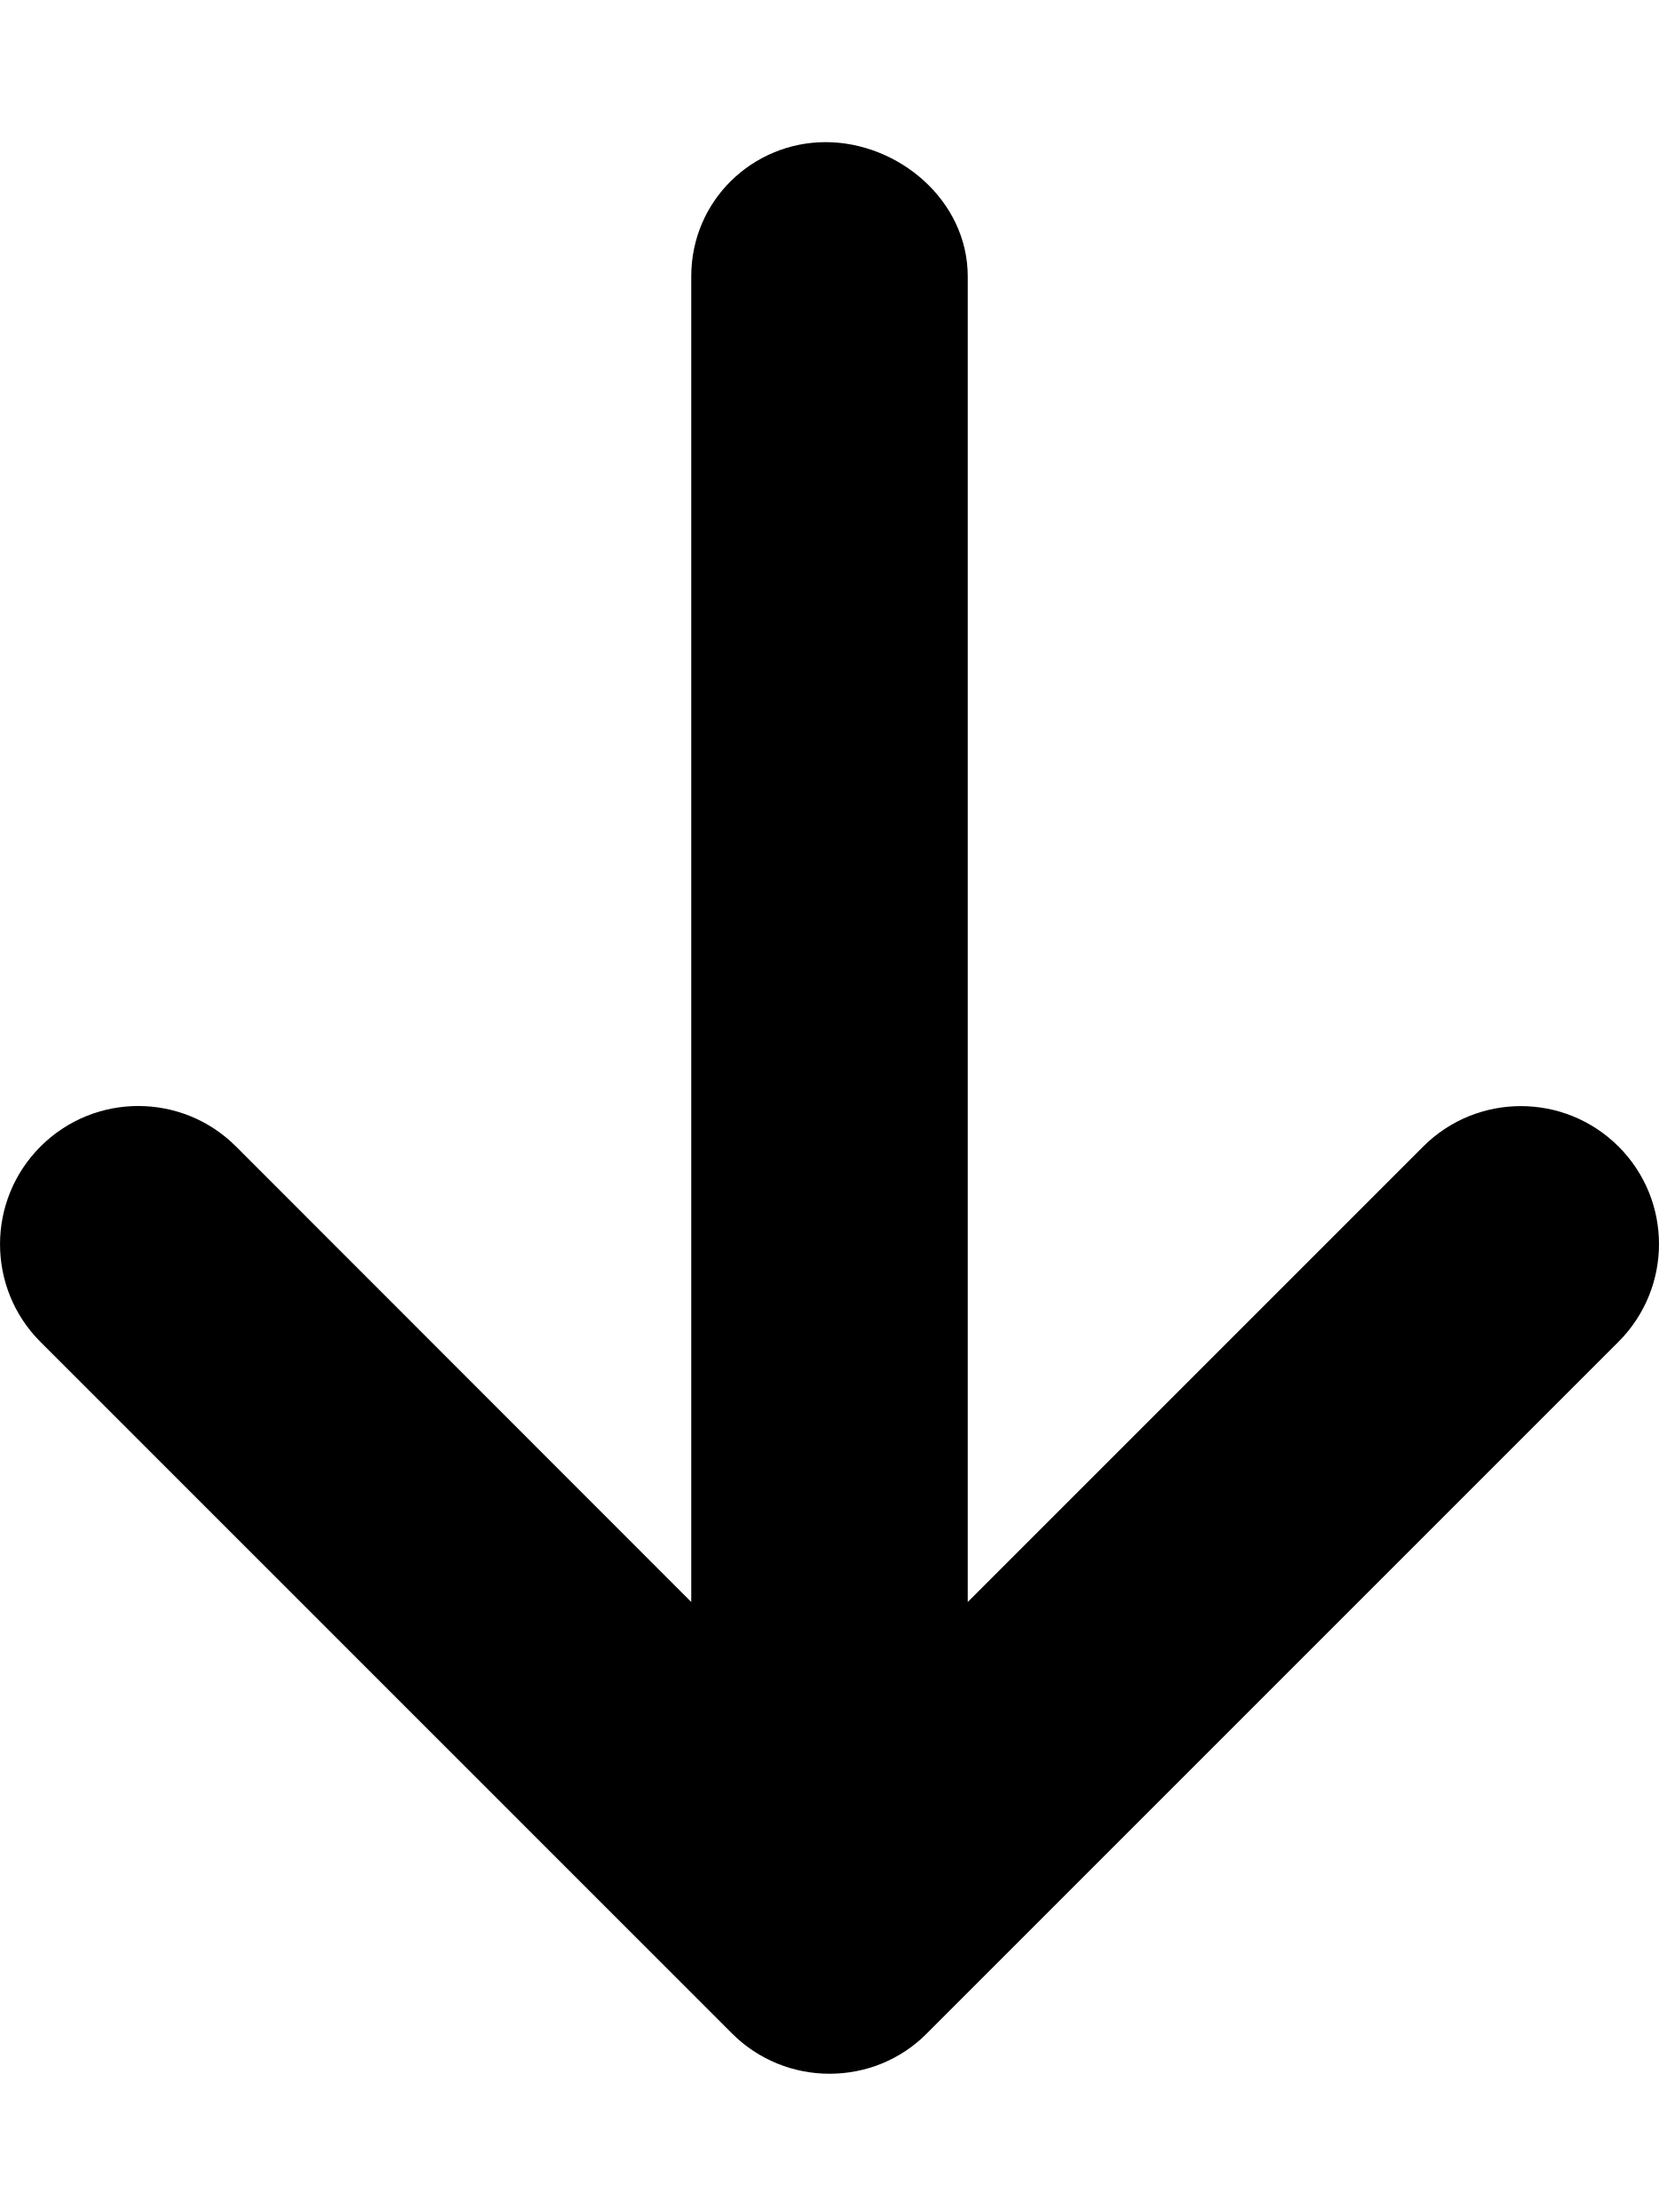
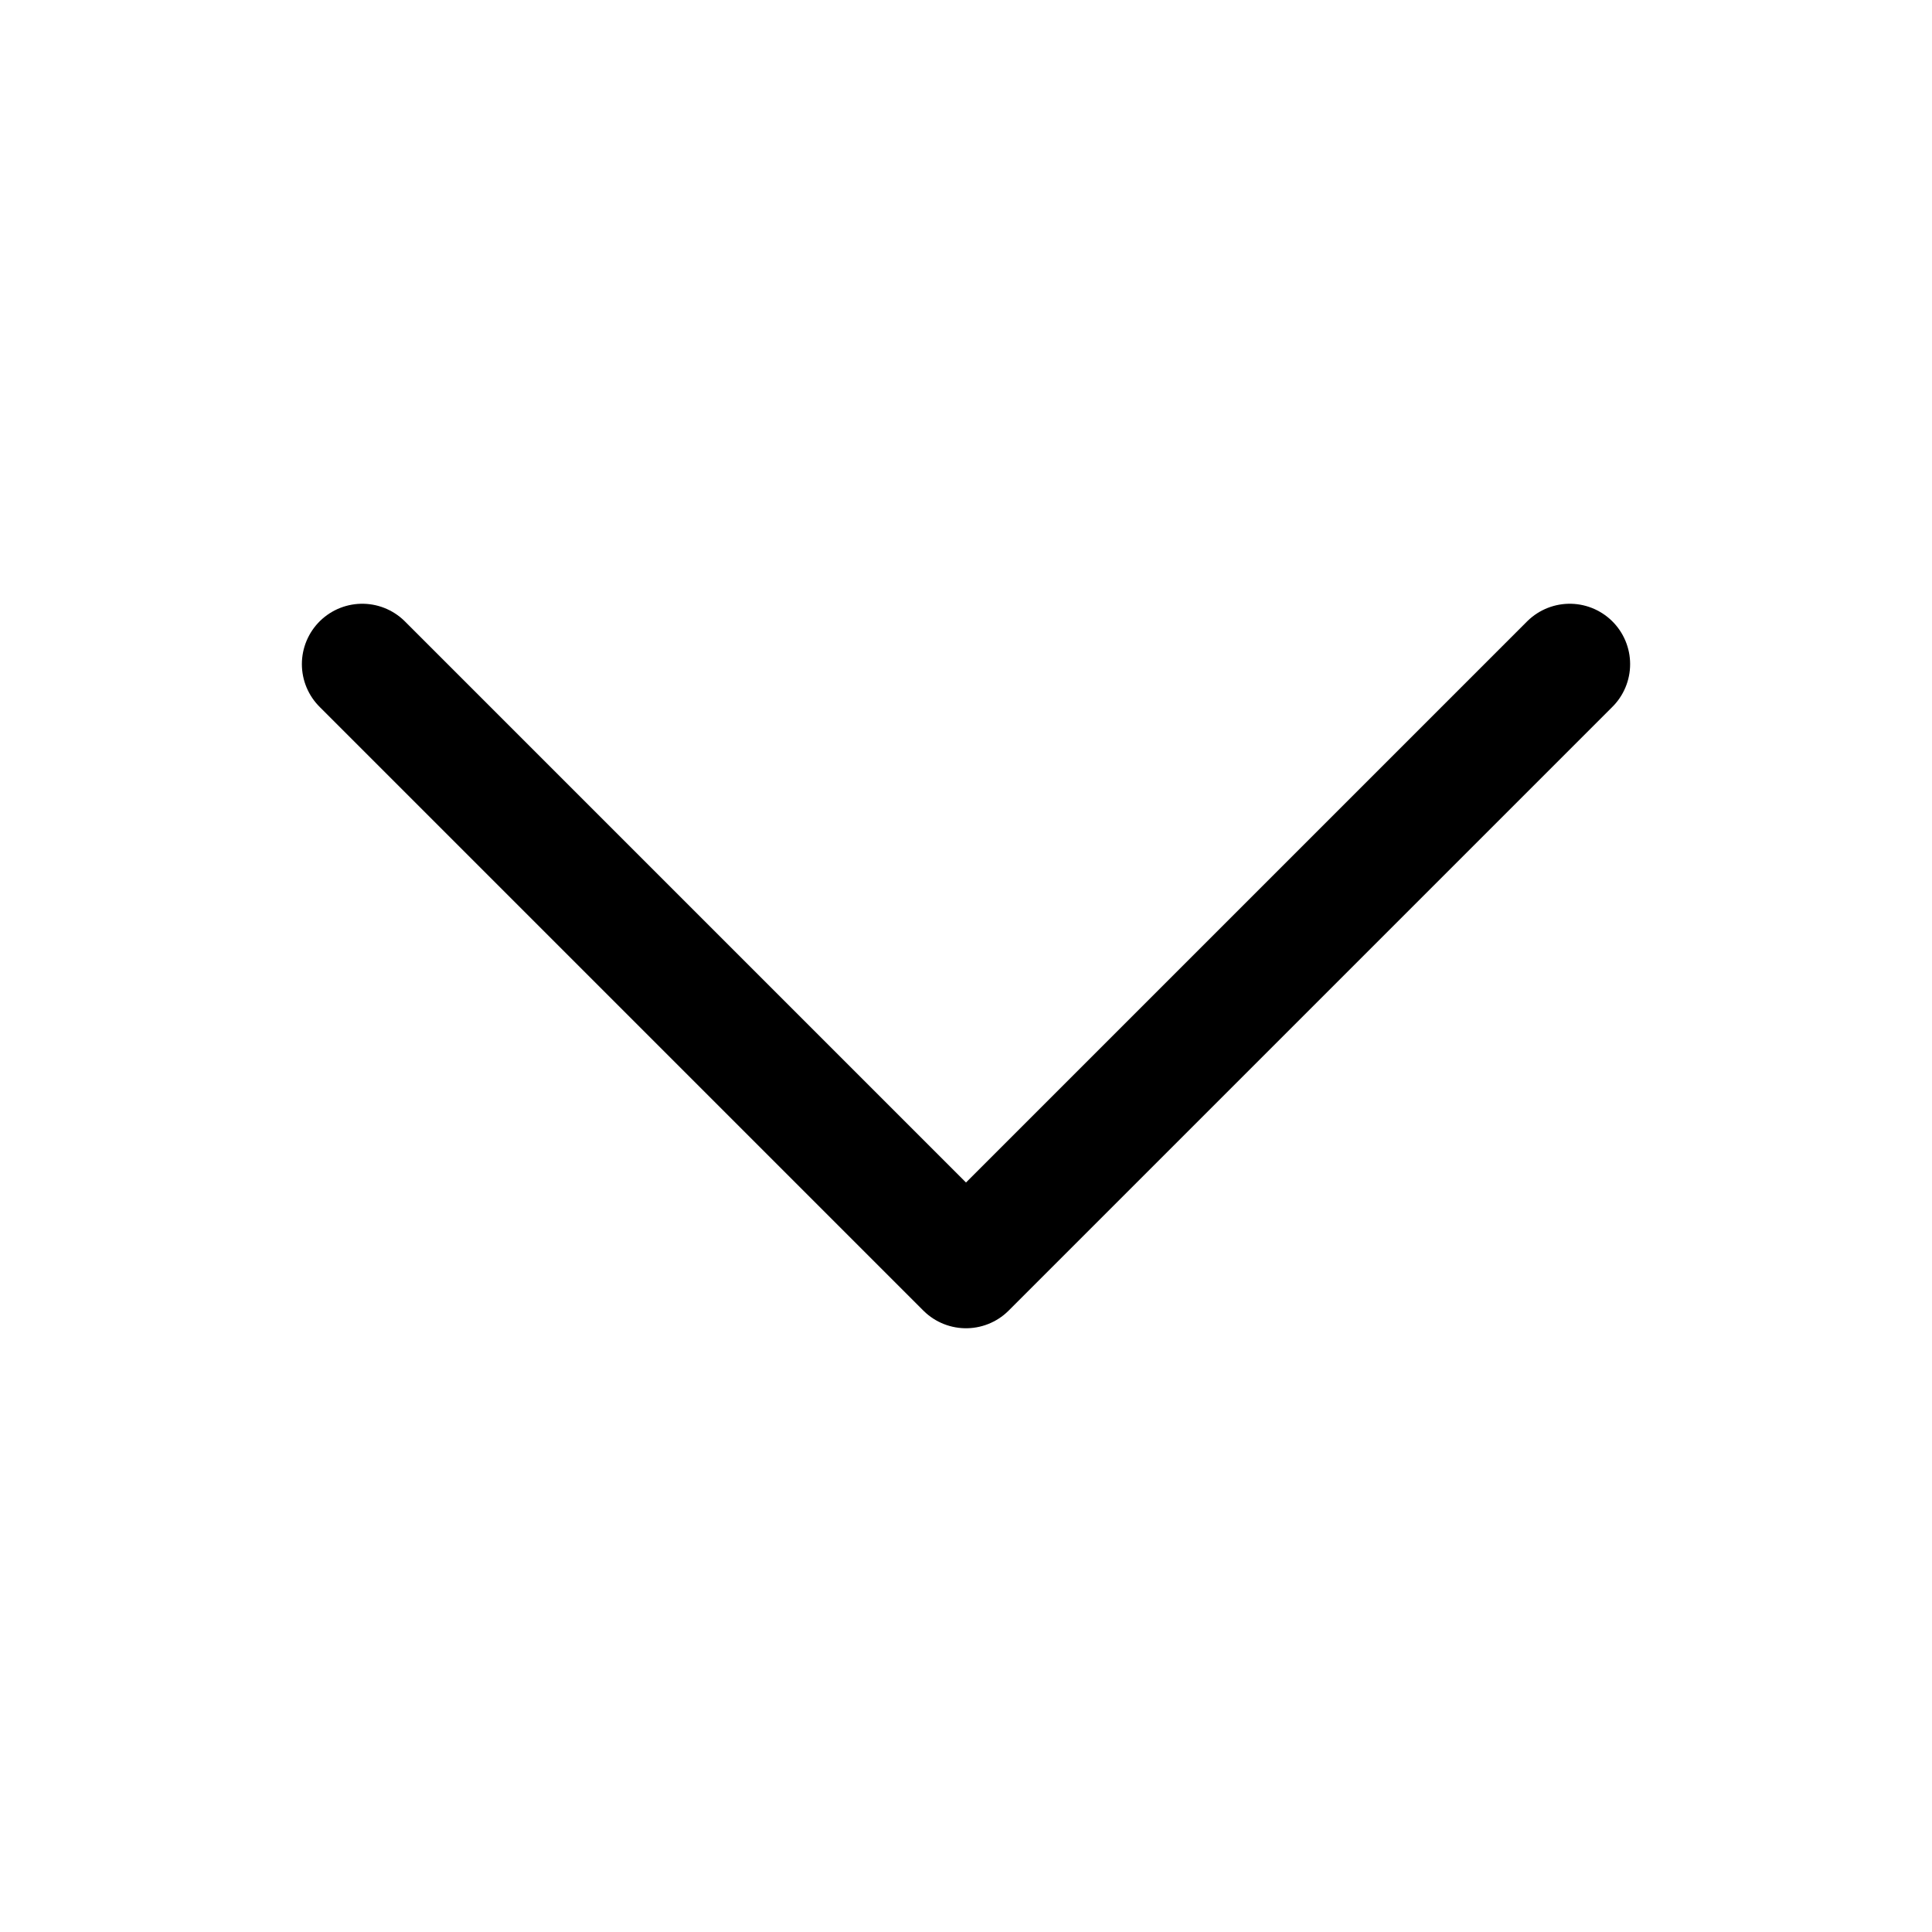
- <svg xmlns="http://www.w3.org/2000/svg" viewBox="0 0 384 512">
-   <path d="M374.6 310.6l-160 160C208.4 476.9 200.2 480 192 480s-16.38-3.125-22.62-9.375l-160-160c-12.5-12.5-12.5-32.75 0-45.25s32.75-12.5 45.25 0L160 370.8V64c0-17.69 14.33-31.1 31.1-31.1S224 46.31 224 64v306.8l105.4-105.4c12.5-12.5 32.75-12.5 45.25 0S387.1 298.1 374.6 310.6z" />
+ <svg xmlns="http://www.w3.org/2000/svg" fill="none" viewBox="0 0 24 24" stroke-width="1.5" stroke="currentColor">
+   <path stroke-linecap="round" stroke-linejoin="round" d="m19.5 8.25-7.5 7.5-7.5-7.5" />
</svg>
